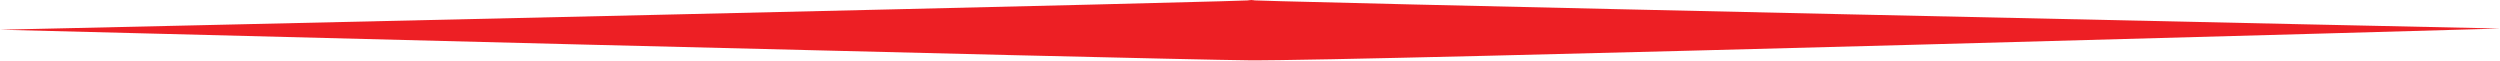
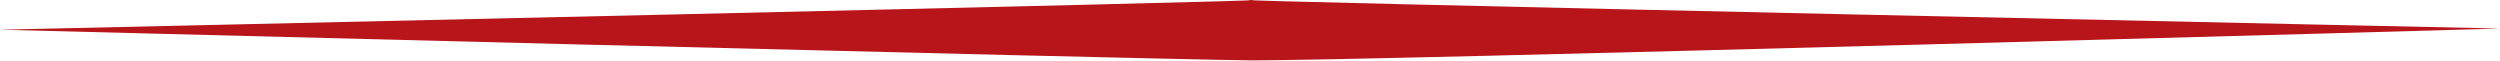
<svg xmlns="http://www.w3.org/2000/svg" viewBox="0 0 762.29 18.4">
  <defs>
-     <style>.cls-1{fill:#ed1f24;}</style>
+     <style>.cls-1{fill:#b8151a;}</style>
  </defs>
  <g id="Layer_2" data-name="Layer 2">
    <g id="horizontalRule">
      <path id="mainShape" class="cls-1" d="M0,9.06S406.1,0,381.53,0,762.29,8.7,762.29,8.7s-350.49,10-381.53,9.69S0,9.06,0,9.06Z" />
    </g>
  </g>
</svg>
